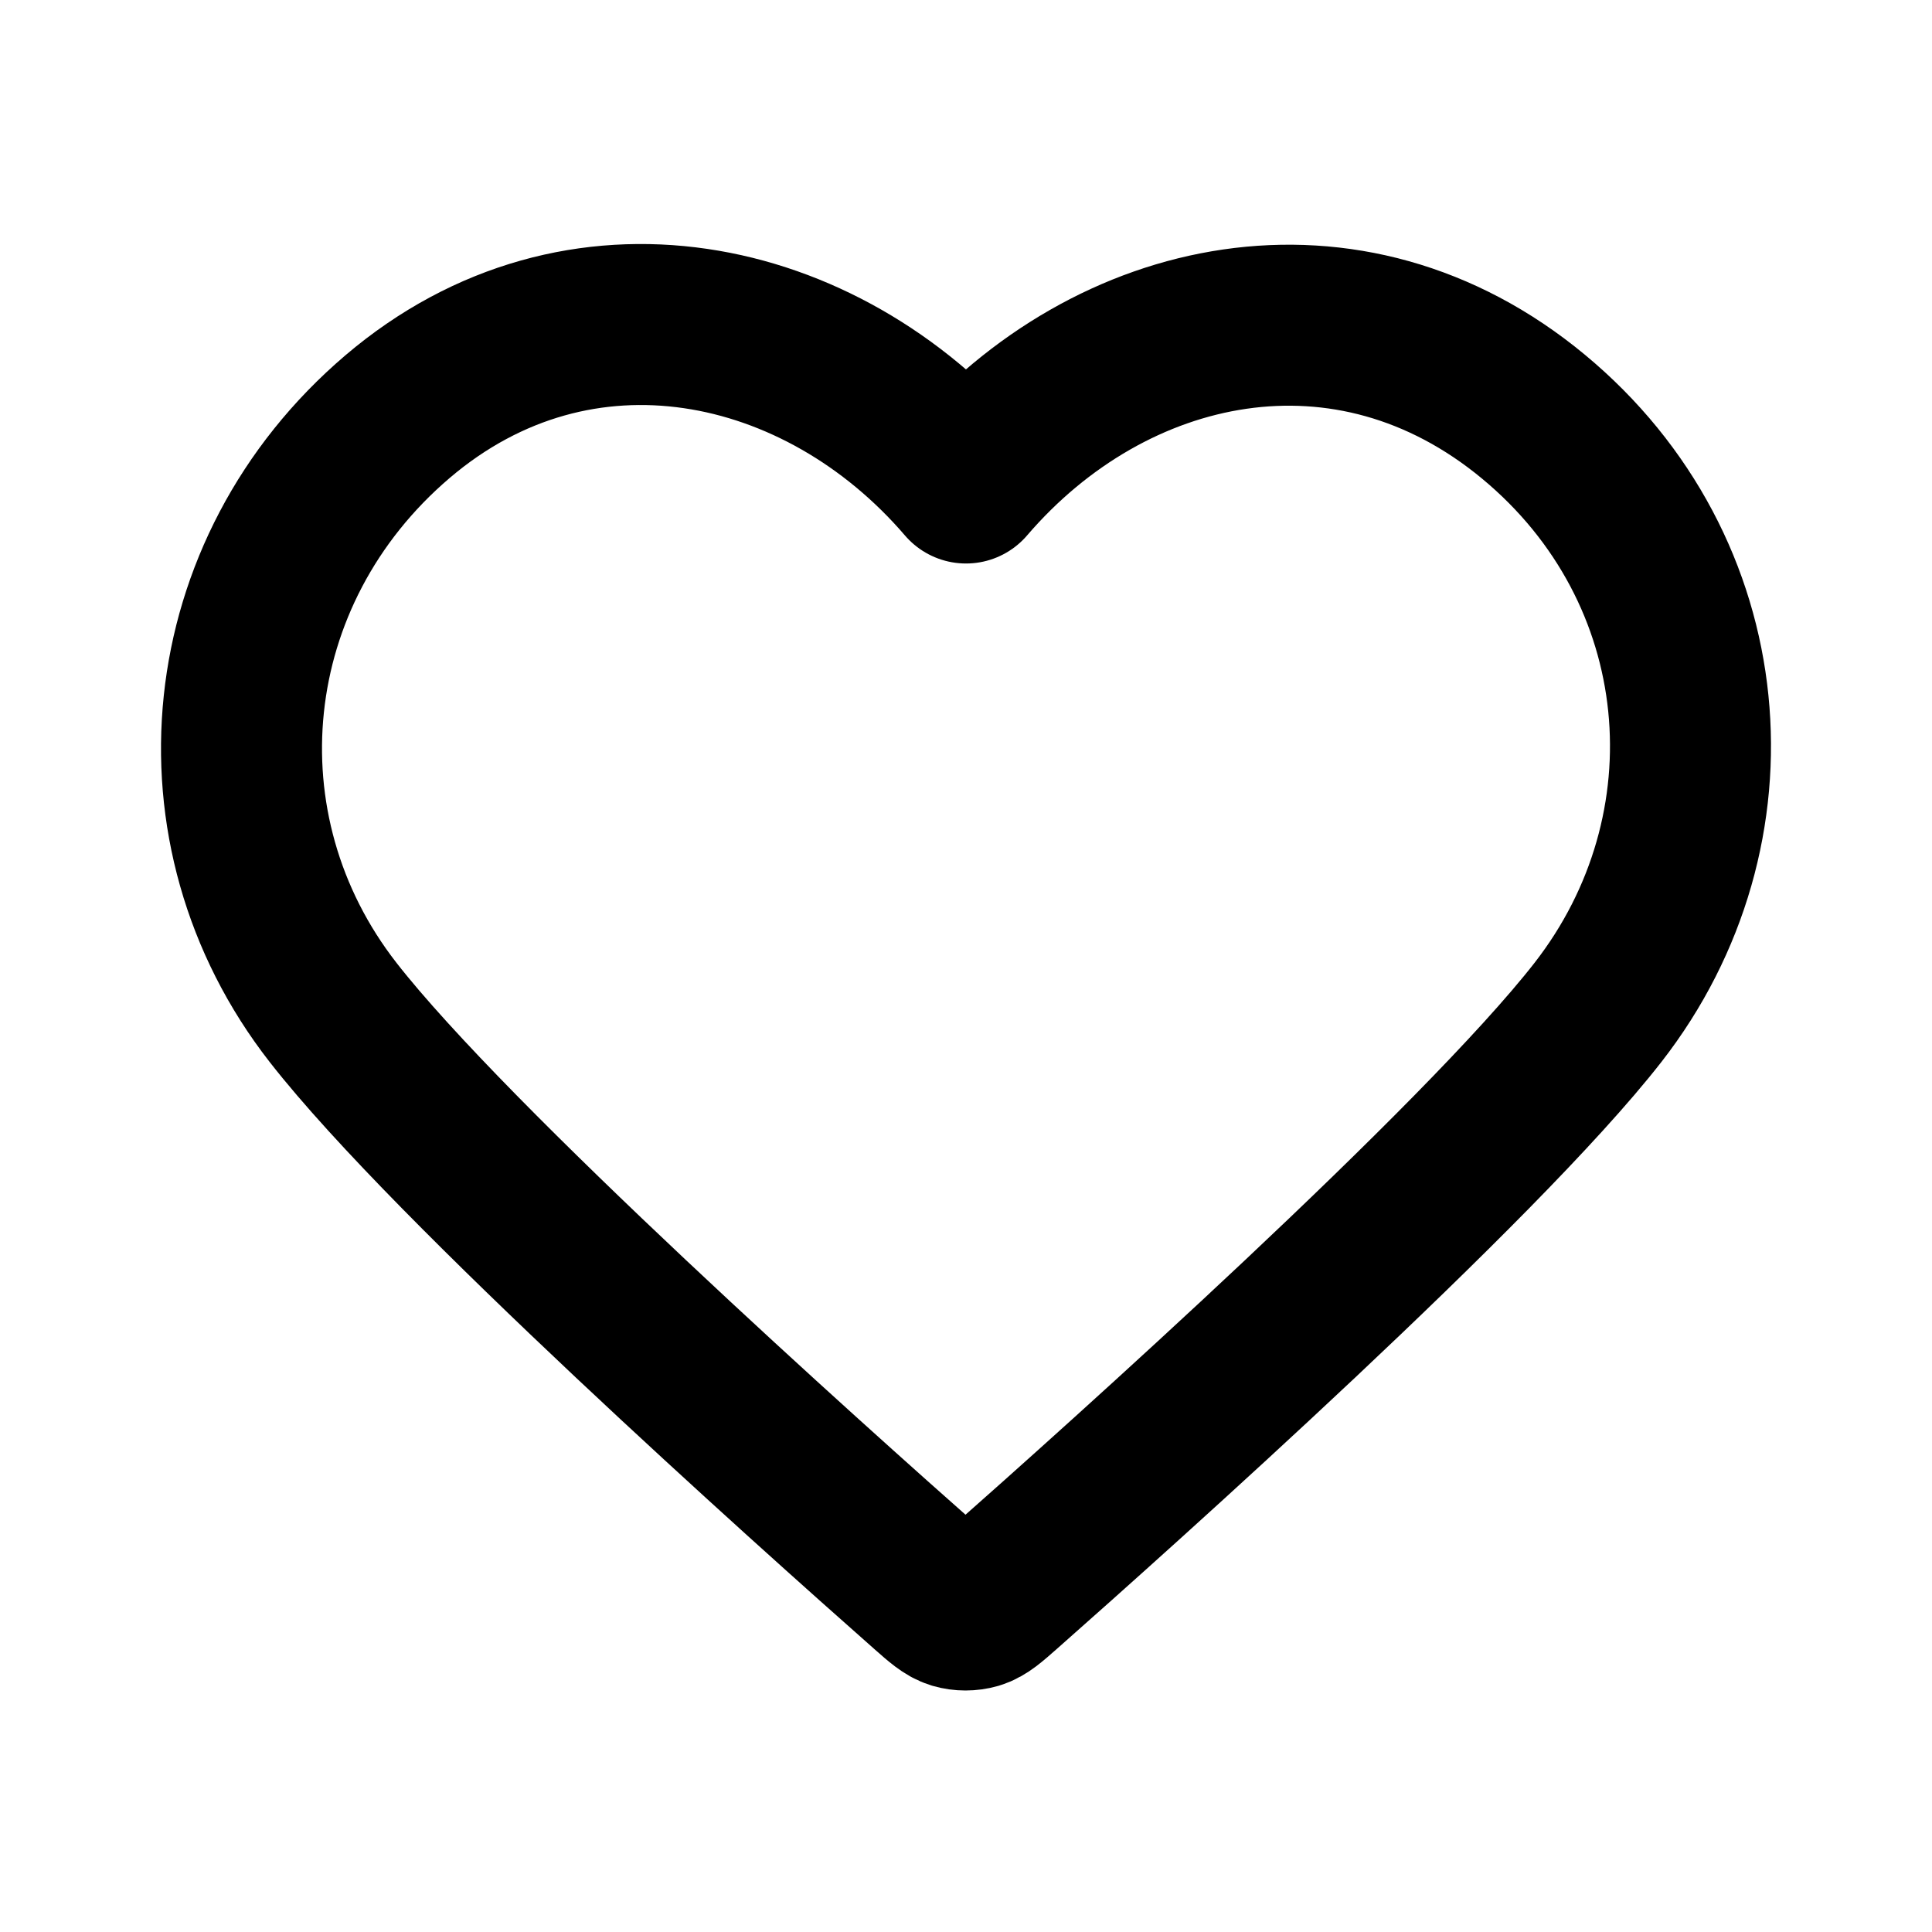
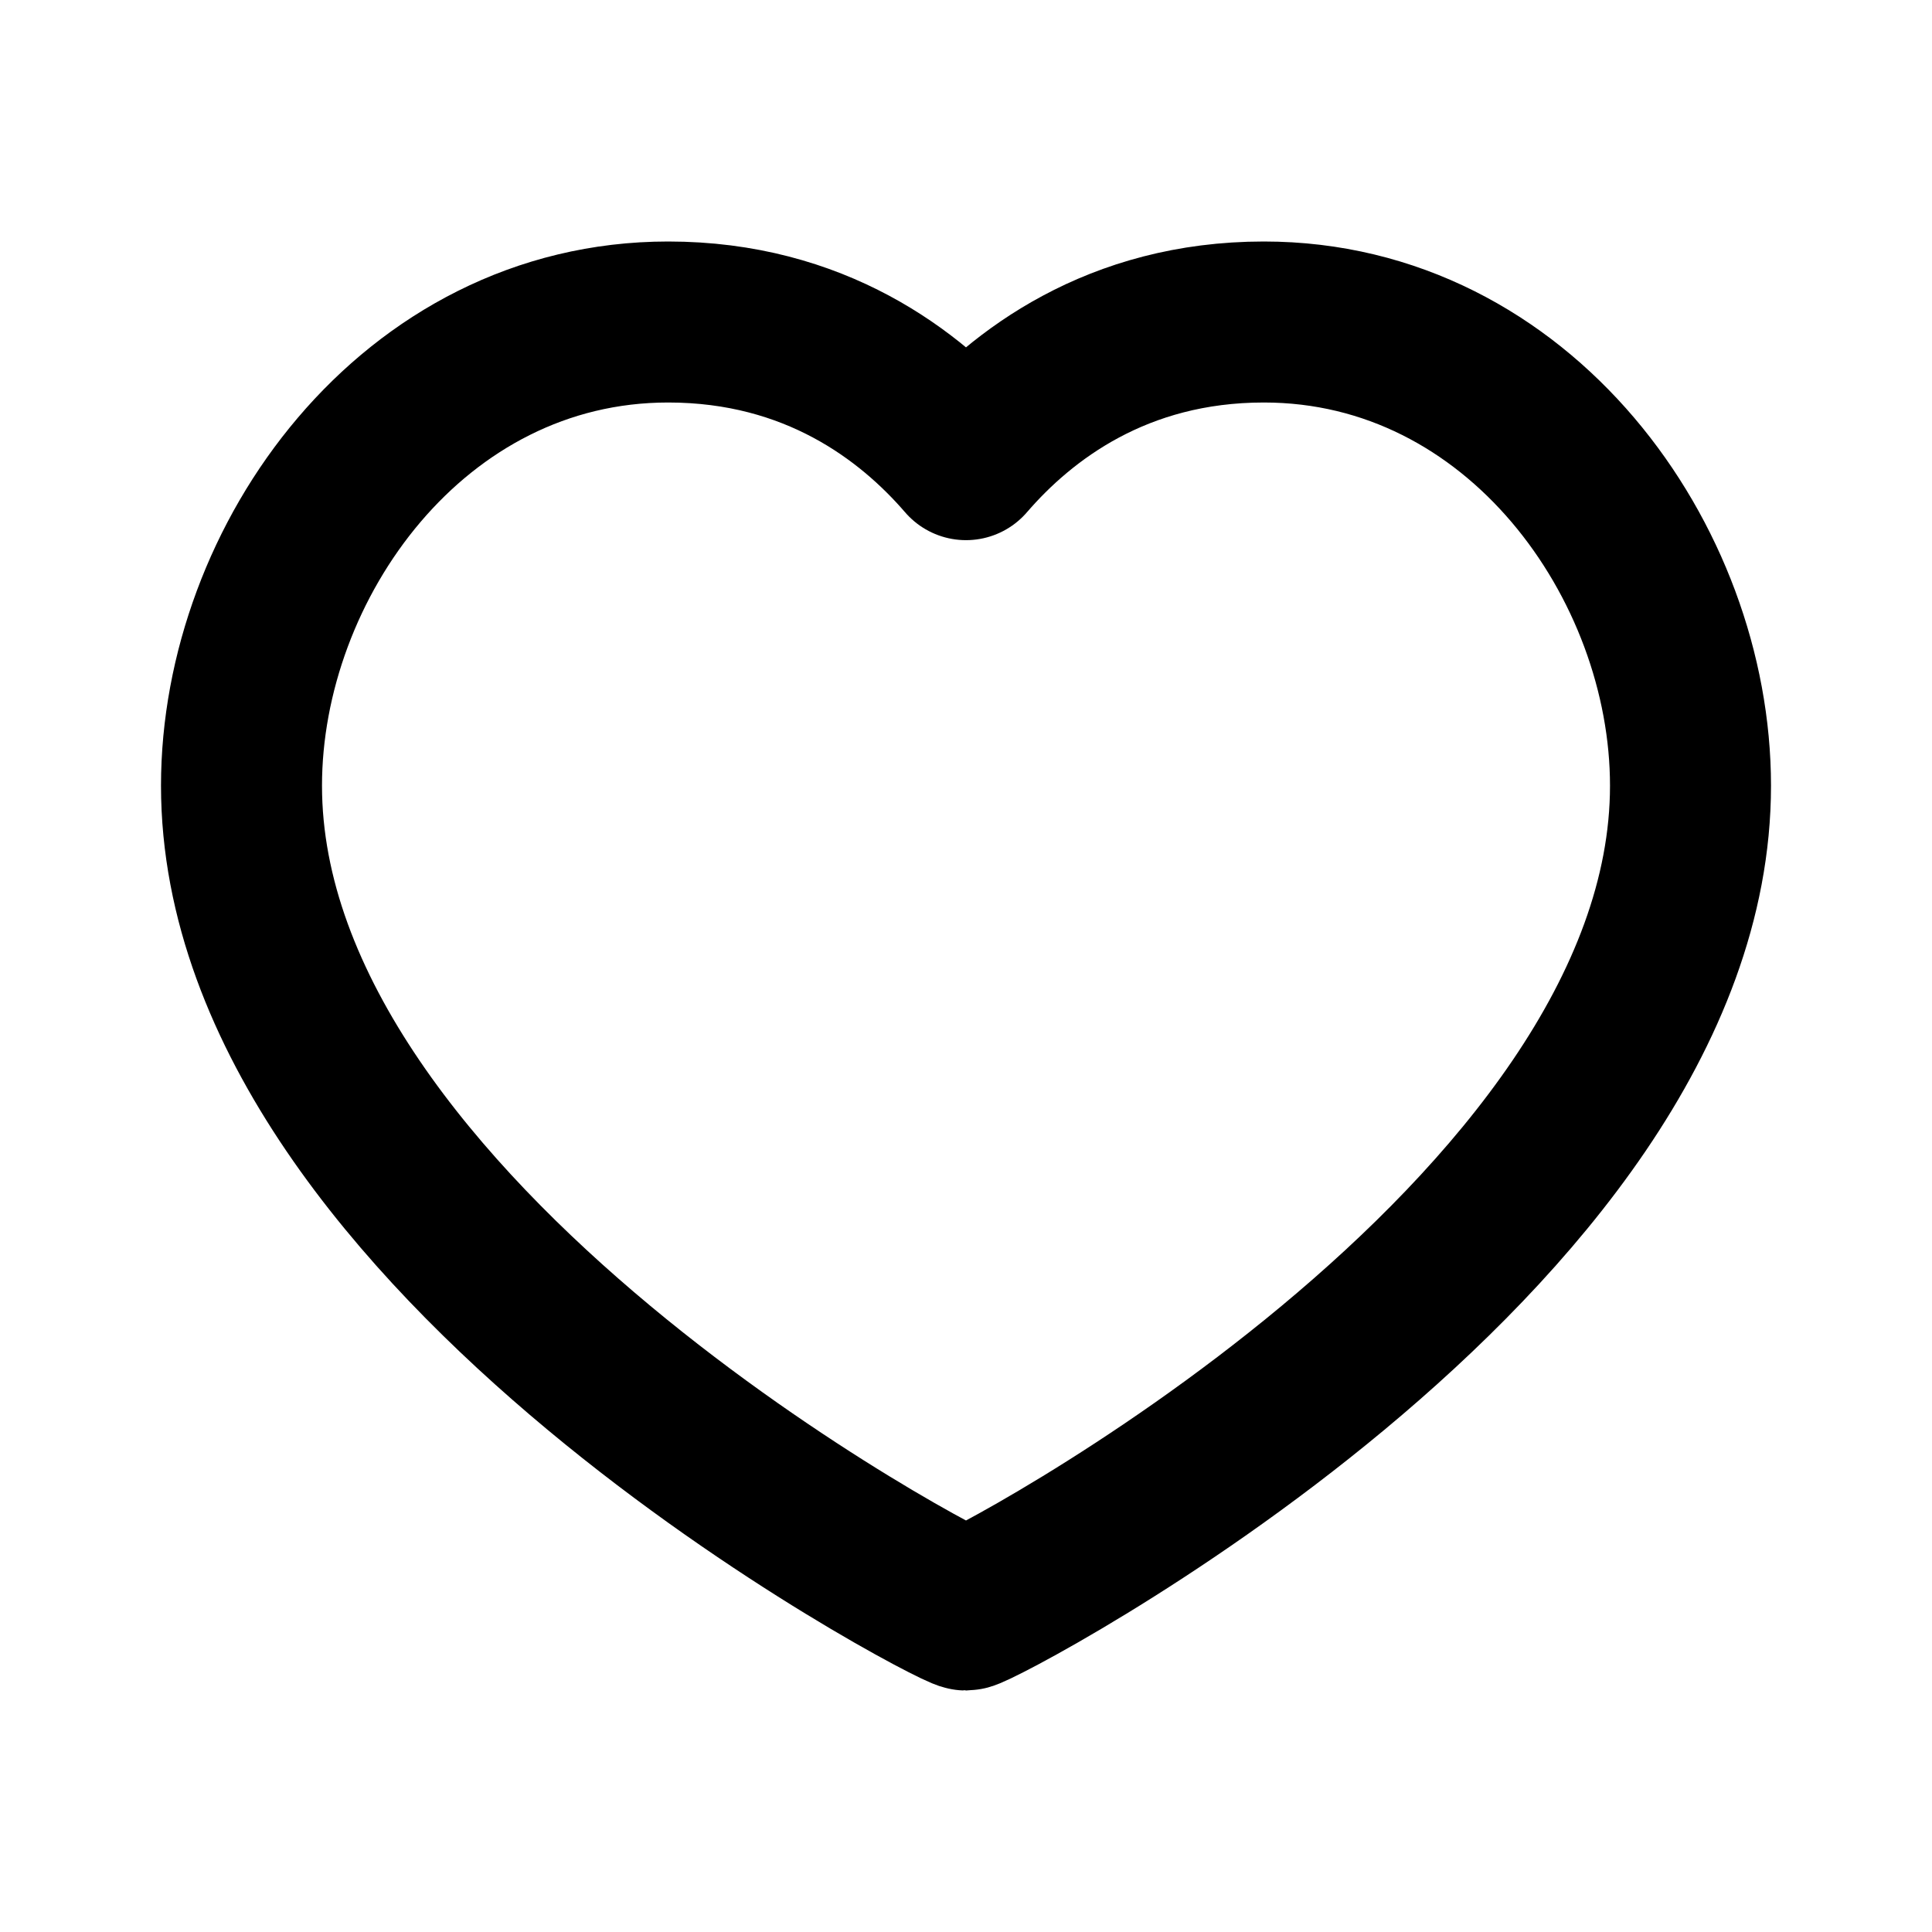
<svg xmlns="http://www.w3.org/2000/svg" width="800px" height="800px" viewBox="0 0 24 24" fill="none">
-   <path fill-rule="evenodd" clip-rule="evenodd" d="M12 6C10.201 3.903 7.194 3.255 4.939 5.175C2.685 7.096 2.367 10.306 4.138 12.577C5.61 14.465 10.065 18.448 11.525 19.737C11.688 19.881 11.77 19.953 11.865 19.982C11.948 20.006 12.039 20.006 12.123 19.982C12.218 19.953 12.299 19.881 12.463 19.737C13.923 18.448 18.378 14.465 19.85 12.577C21.62 10.306 21.342 7.075 19.048 5.175C16.755 3.275 13.799 3.903 12 6Z" stroke="#000000" stroke-width="2" stroke-linecap="round" stroke-linejoin="round" />
+   <path d="M15.7 4C18.87 4 21 6.98 21 9.76C21 15.39 12.16 20 12 20C11.84 20 3 15.39 3 9.76C3 6.98 5.13 4 8.3 4C10.12 4 11.31 4.91 12 5.71C12.69 4.91 13.88 4 15.7 4Z" stroke="#000000" stroke-width="2" stroke-linecap="round" stroke-linejoin="round" />
</svg>
